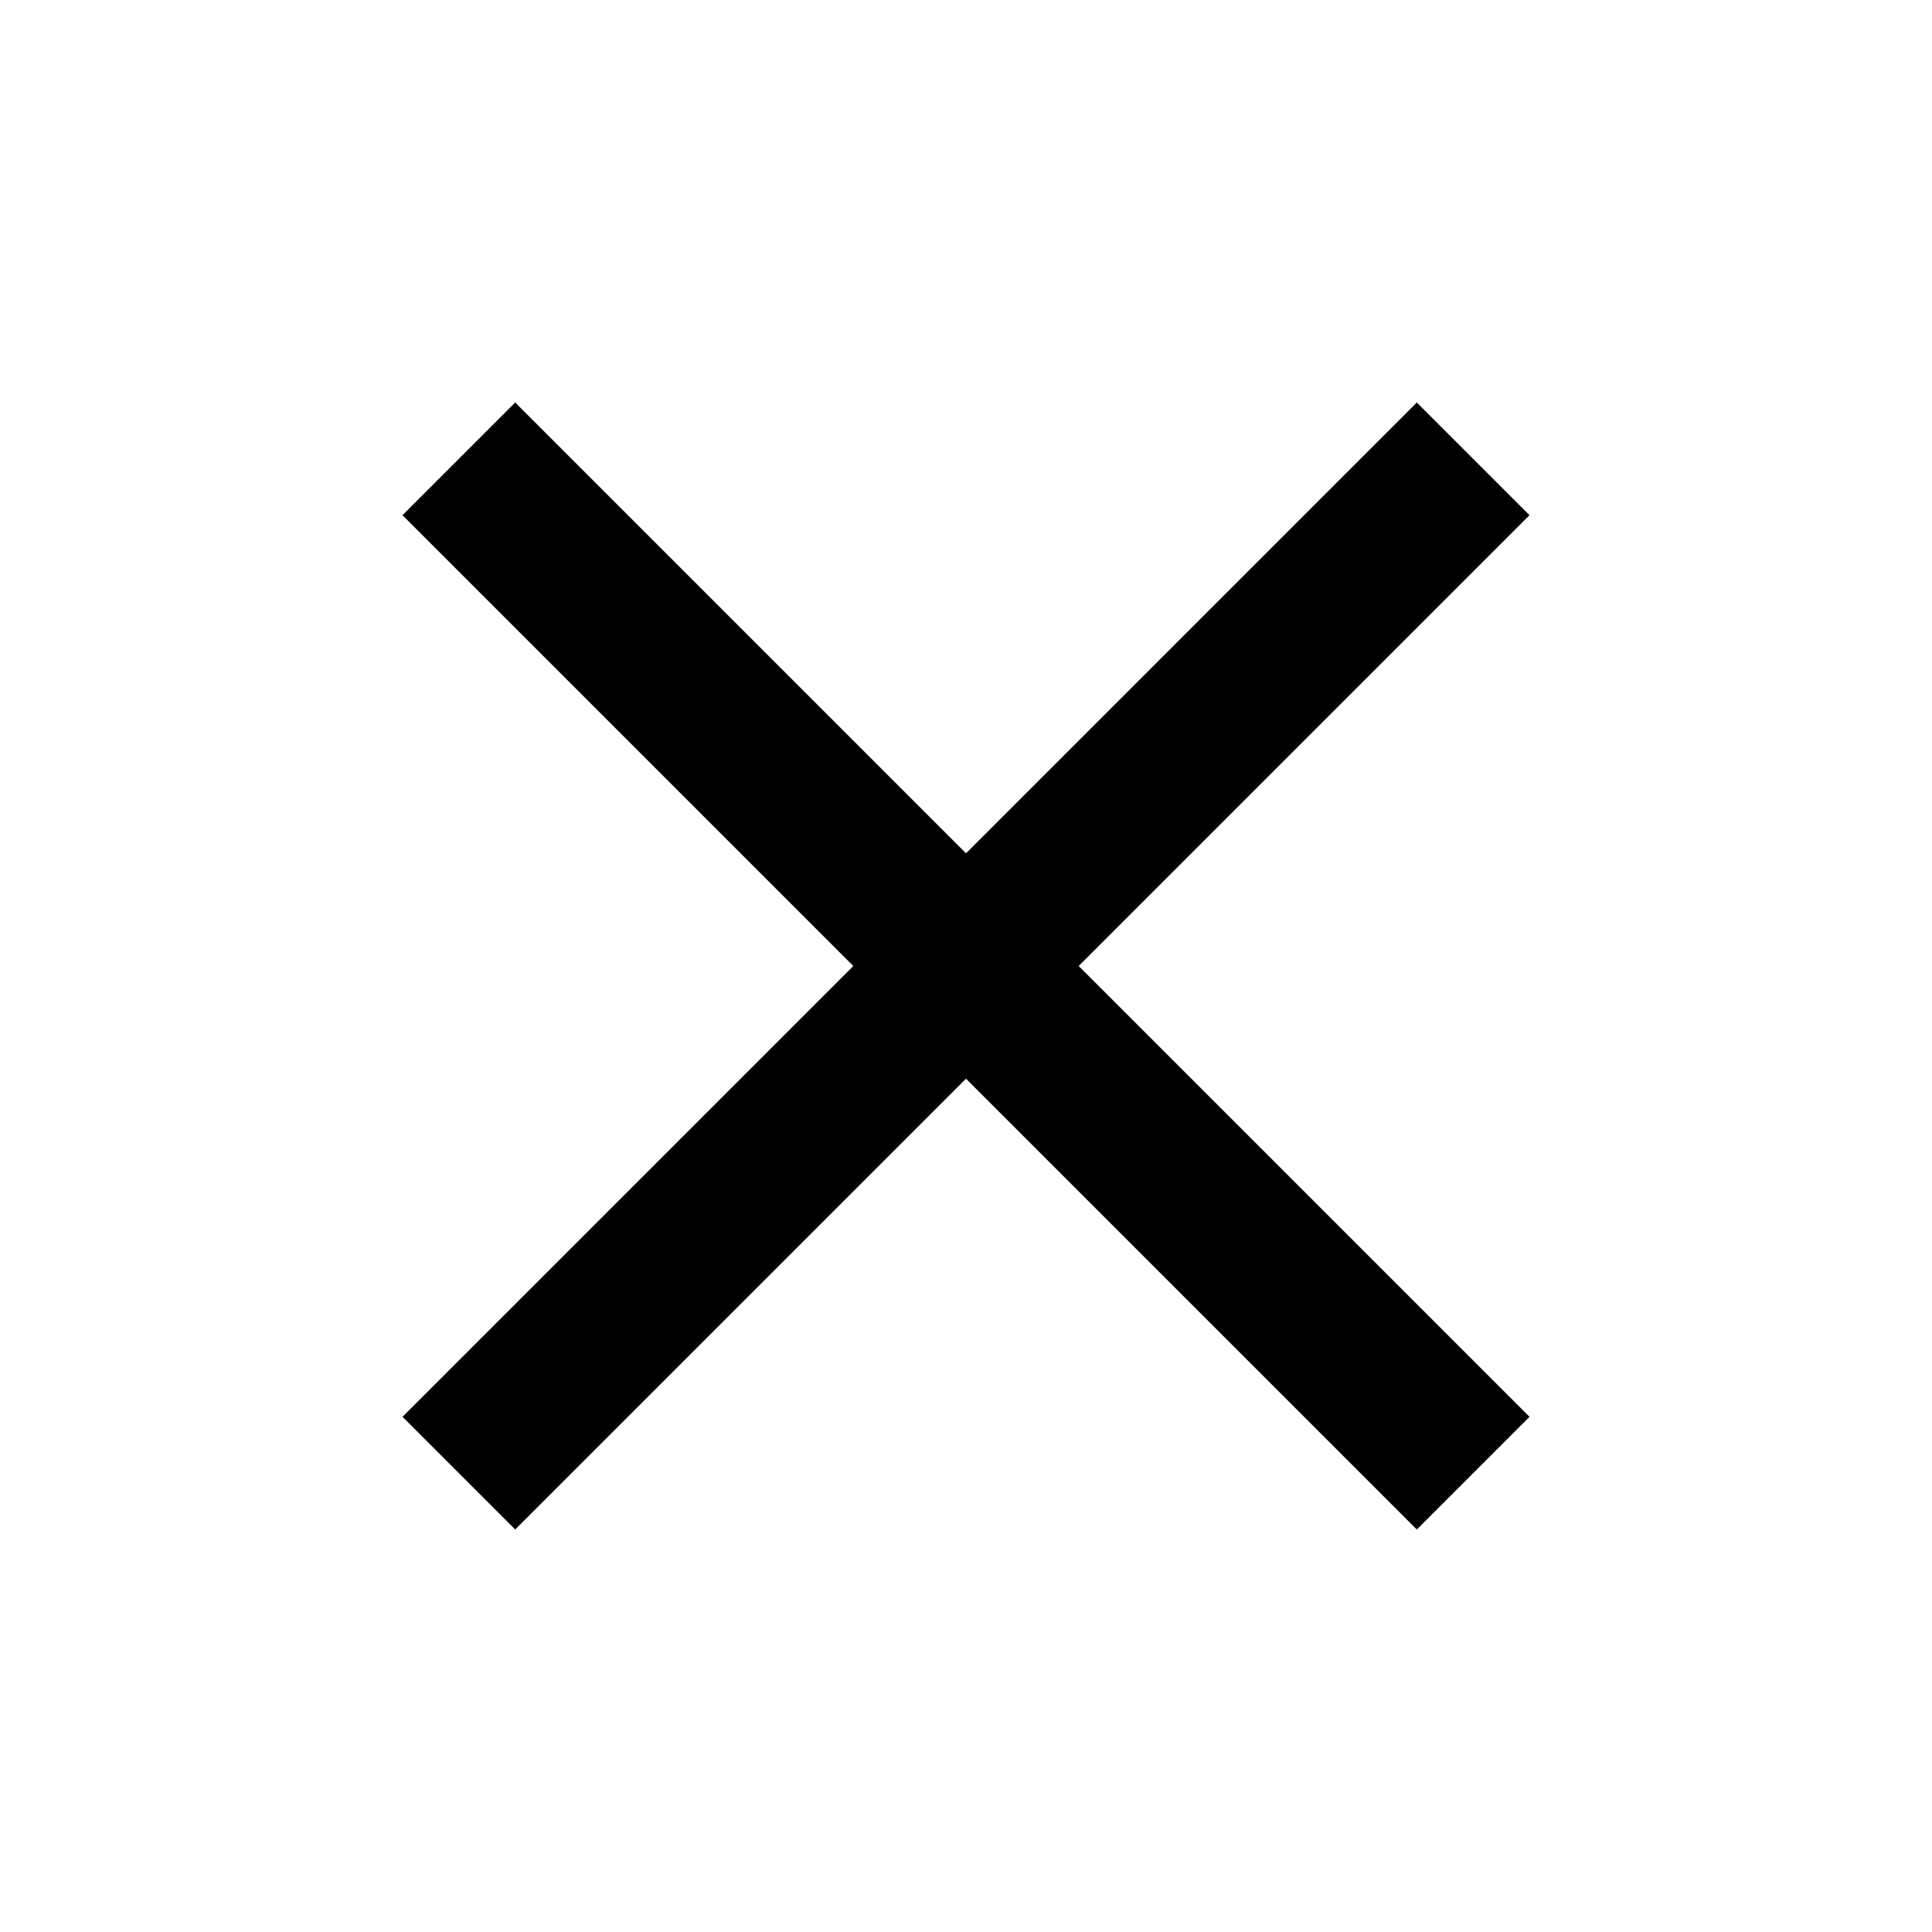
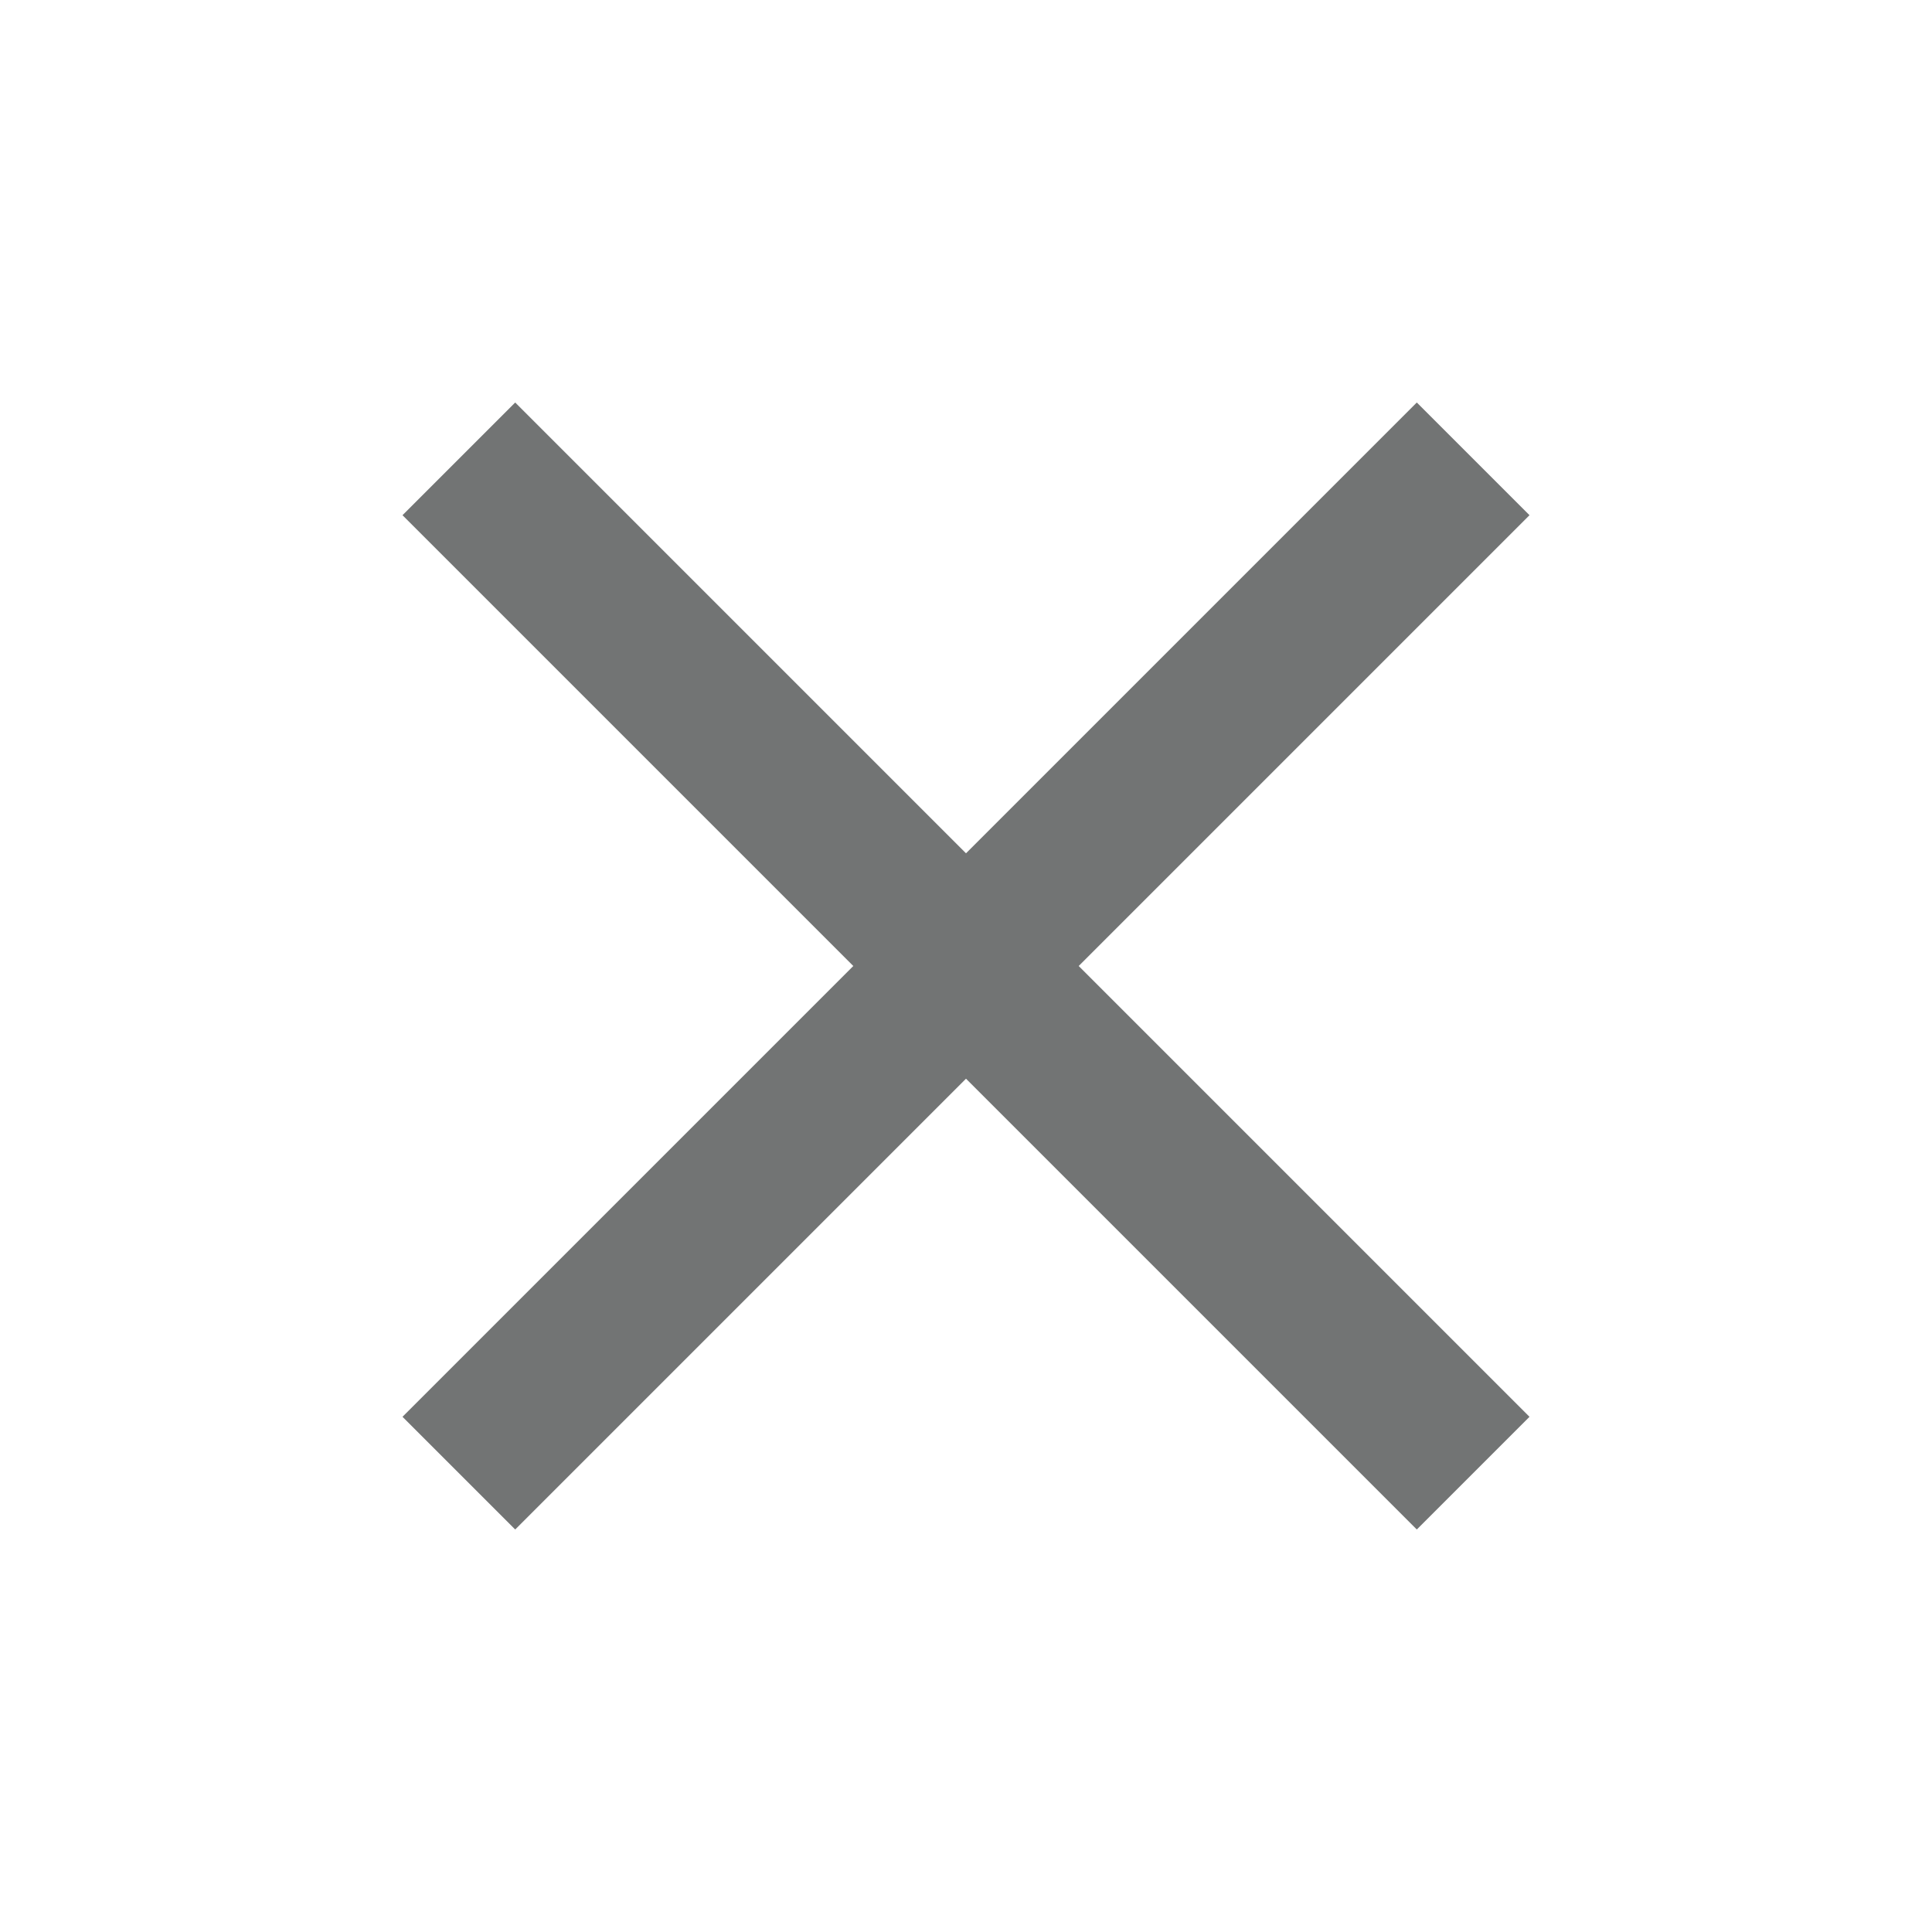
- <svg xmlns="http://www.w3.org/2000/svg" height="24" viewBox="0 -960 960 960" width="24">
+ <svg xmlns="http://www.w3.org/2000/svg" fill="#727474" height="24" viewBox="0 -960 960 960" width="24">
  <path d="m256-200-56-56 224-224-224-224 56-56 224 224 224-224 56 56-224 224 224 224-56 56-224-224-224 224Z" />
</svg>
